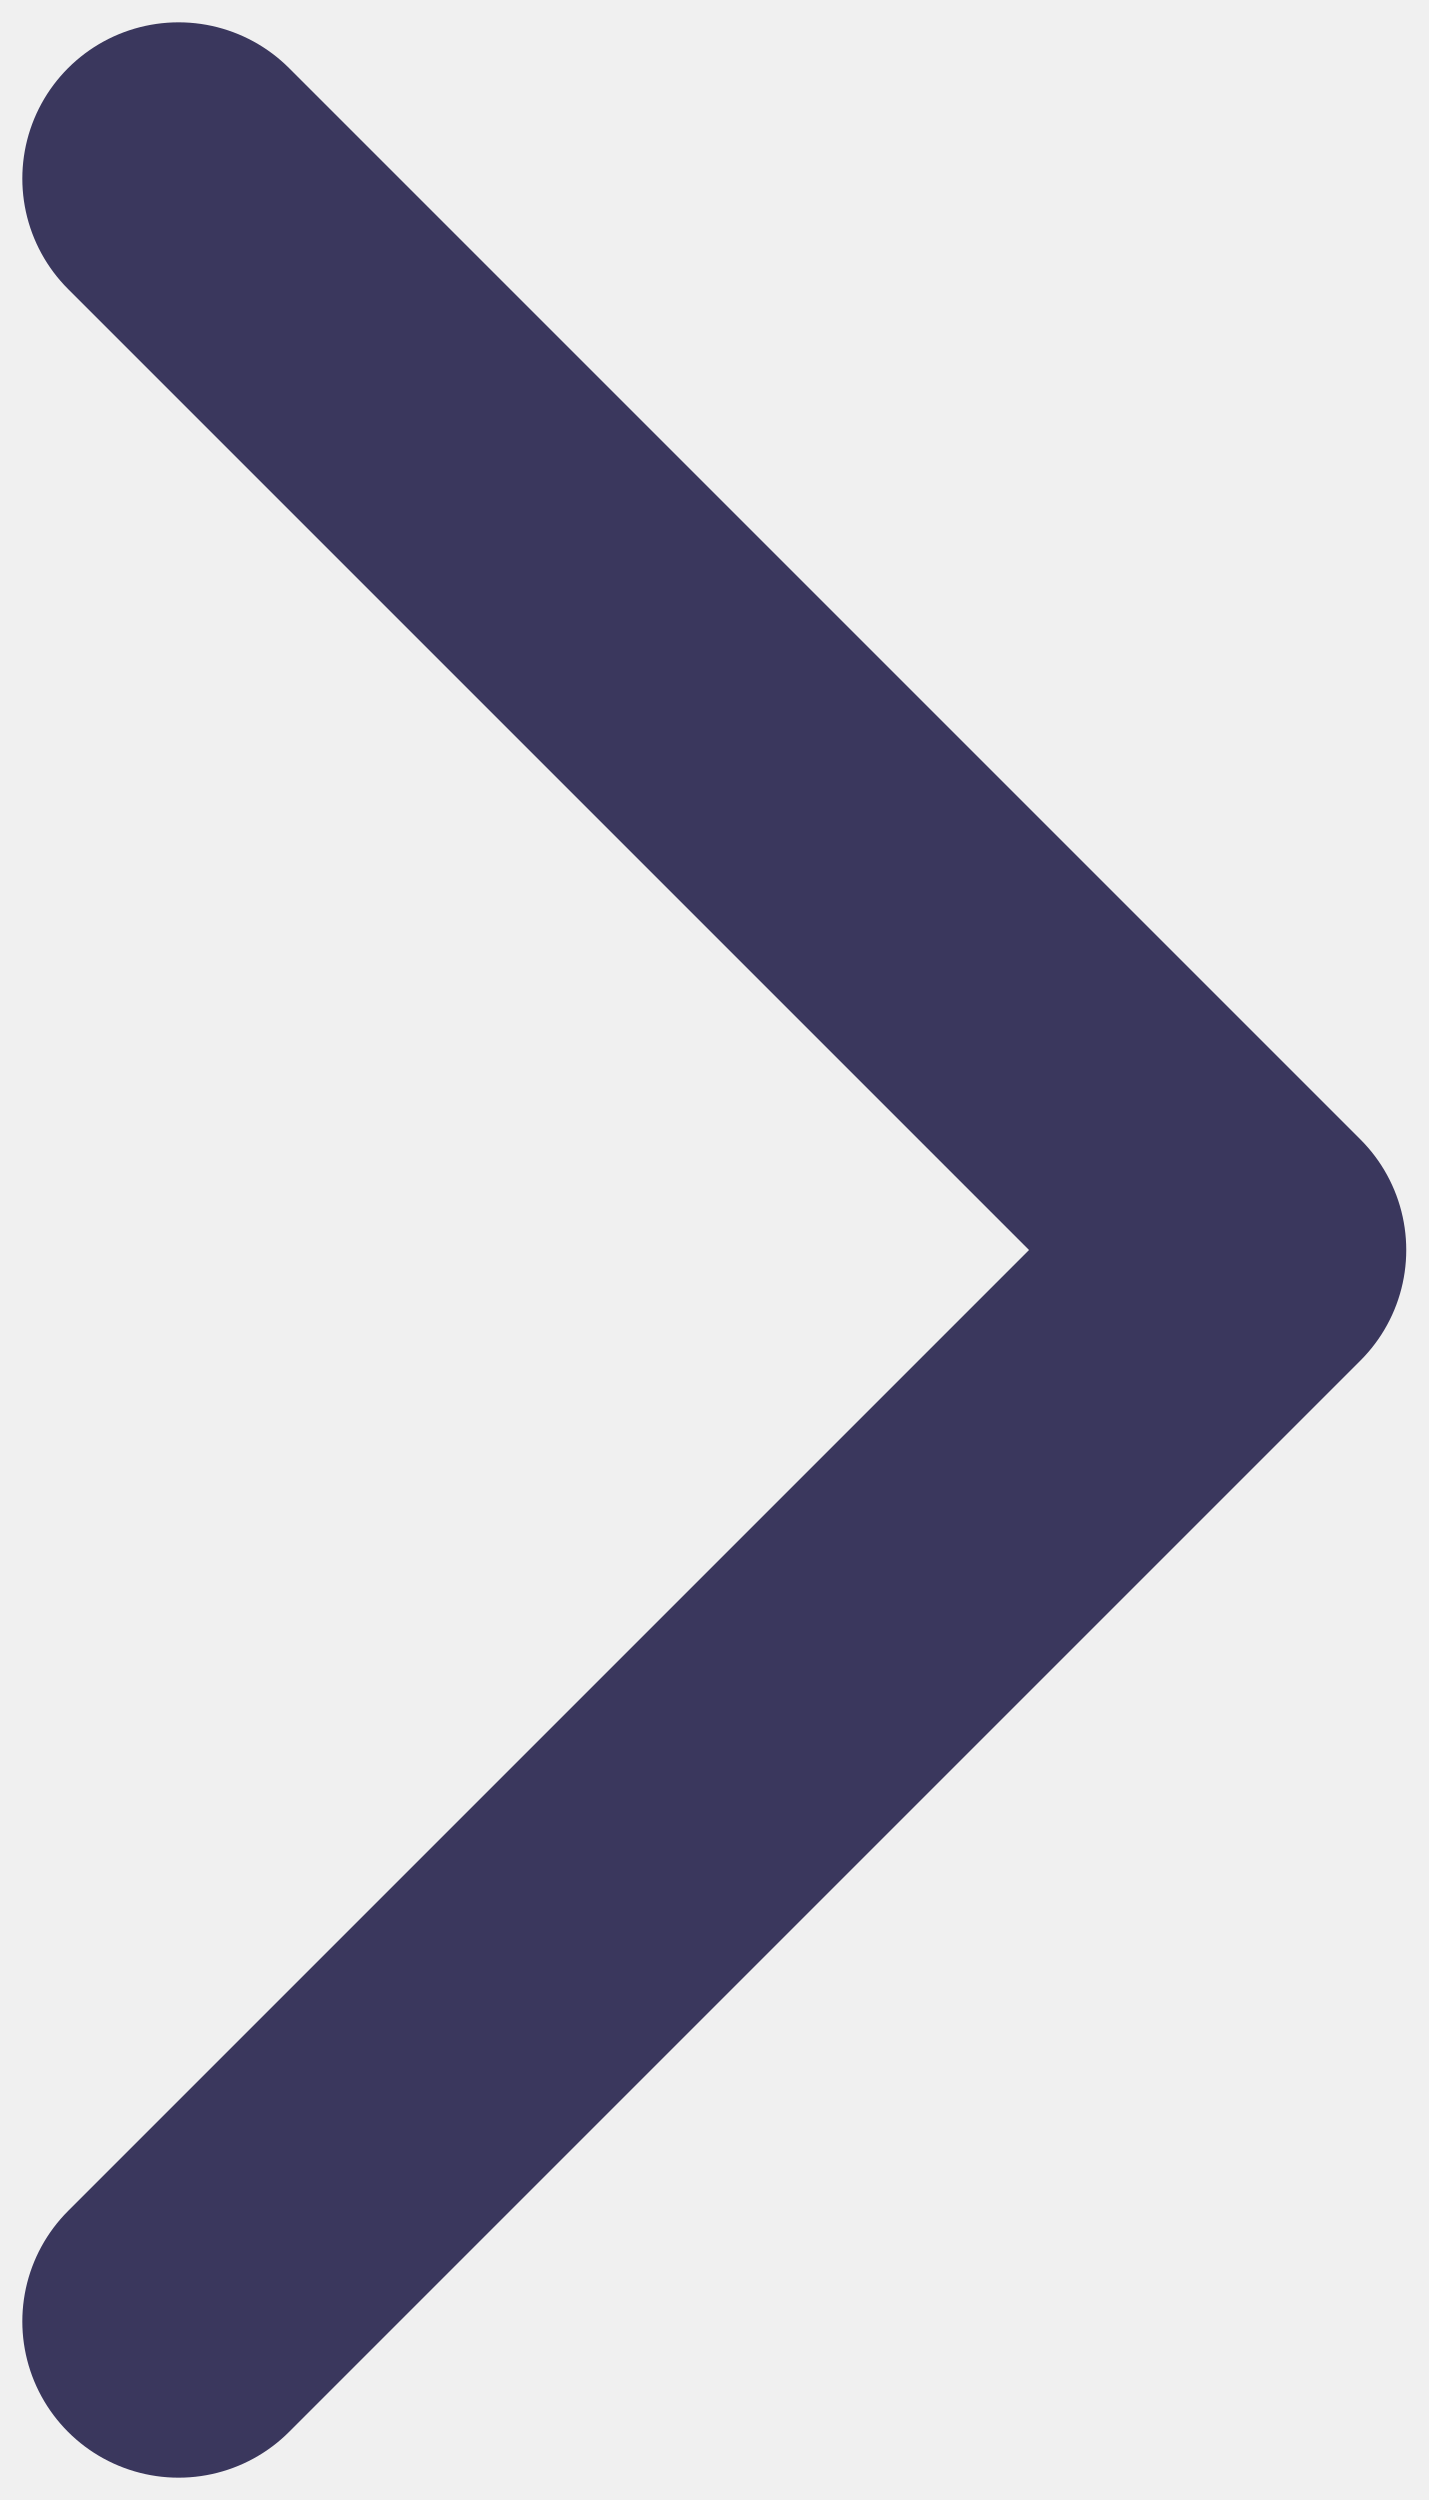
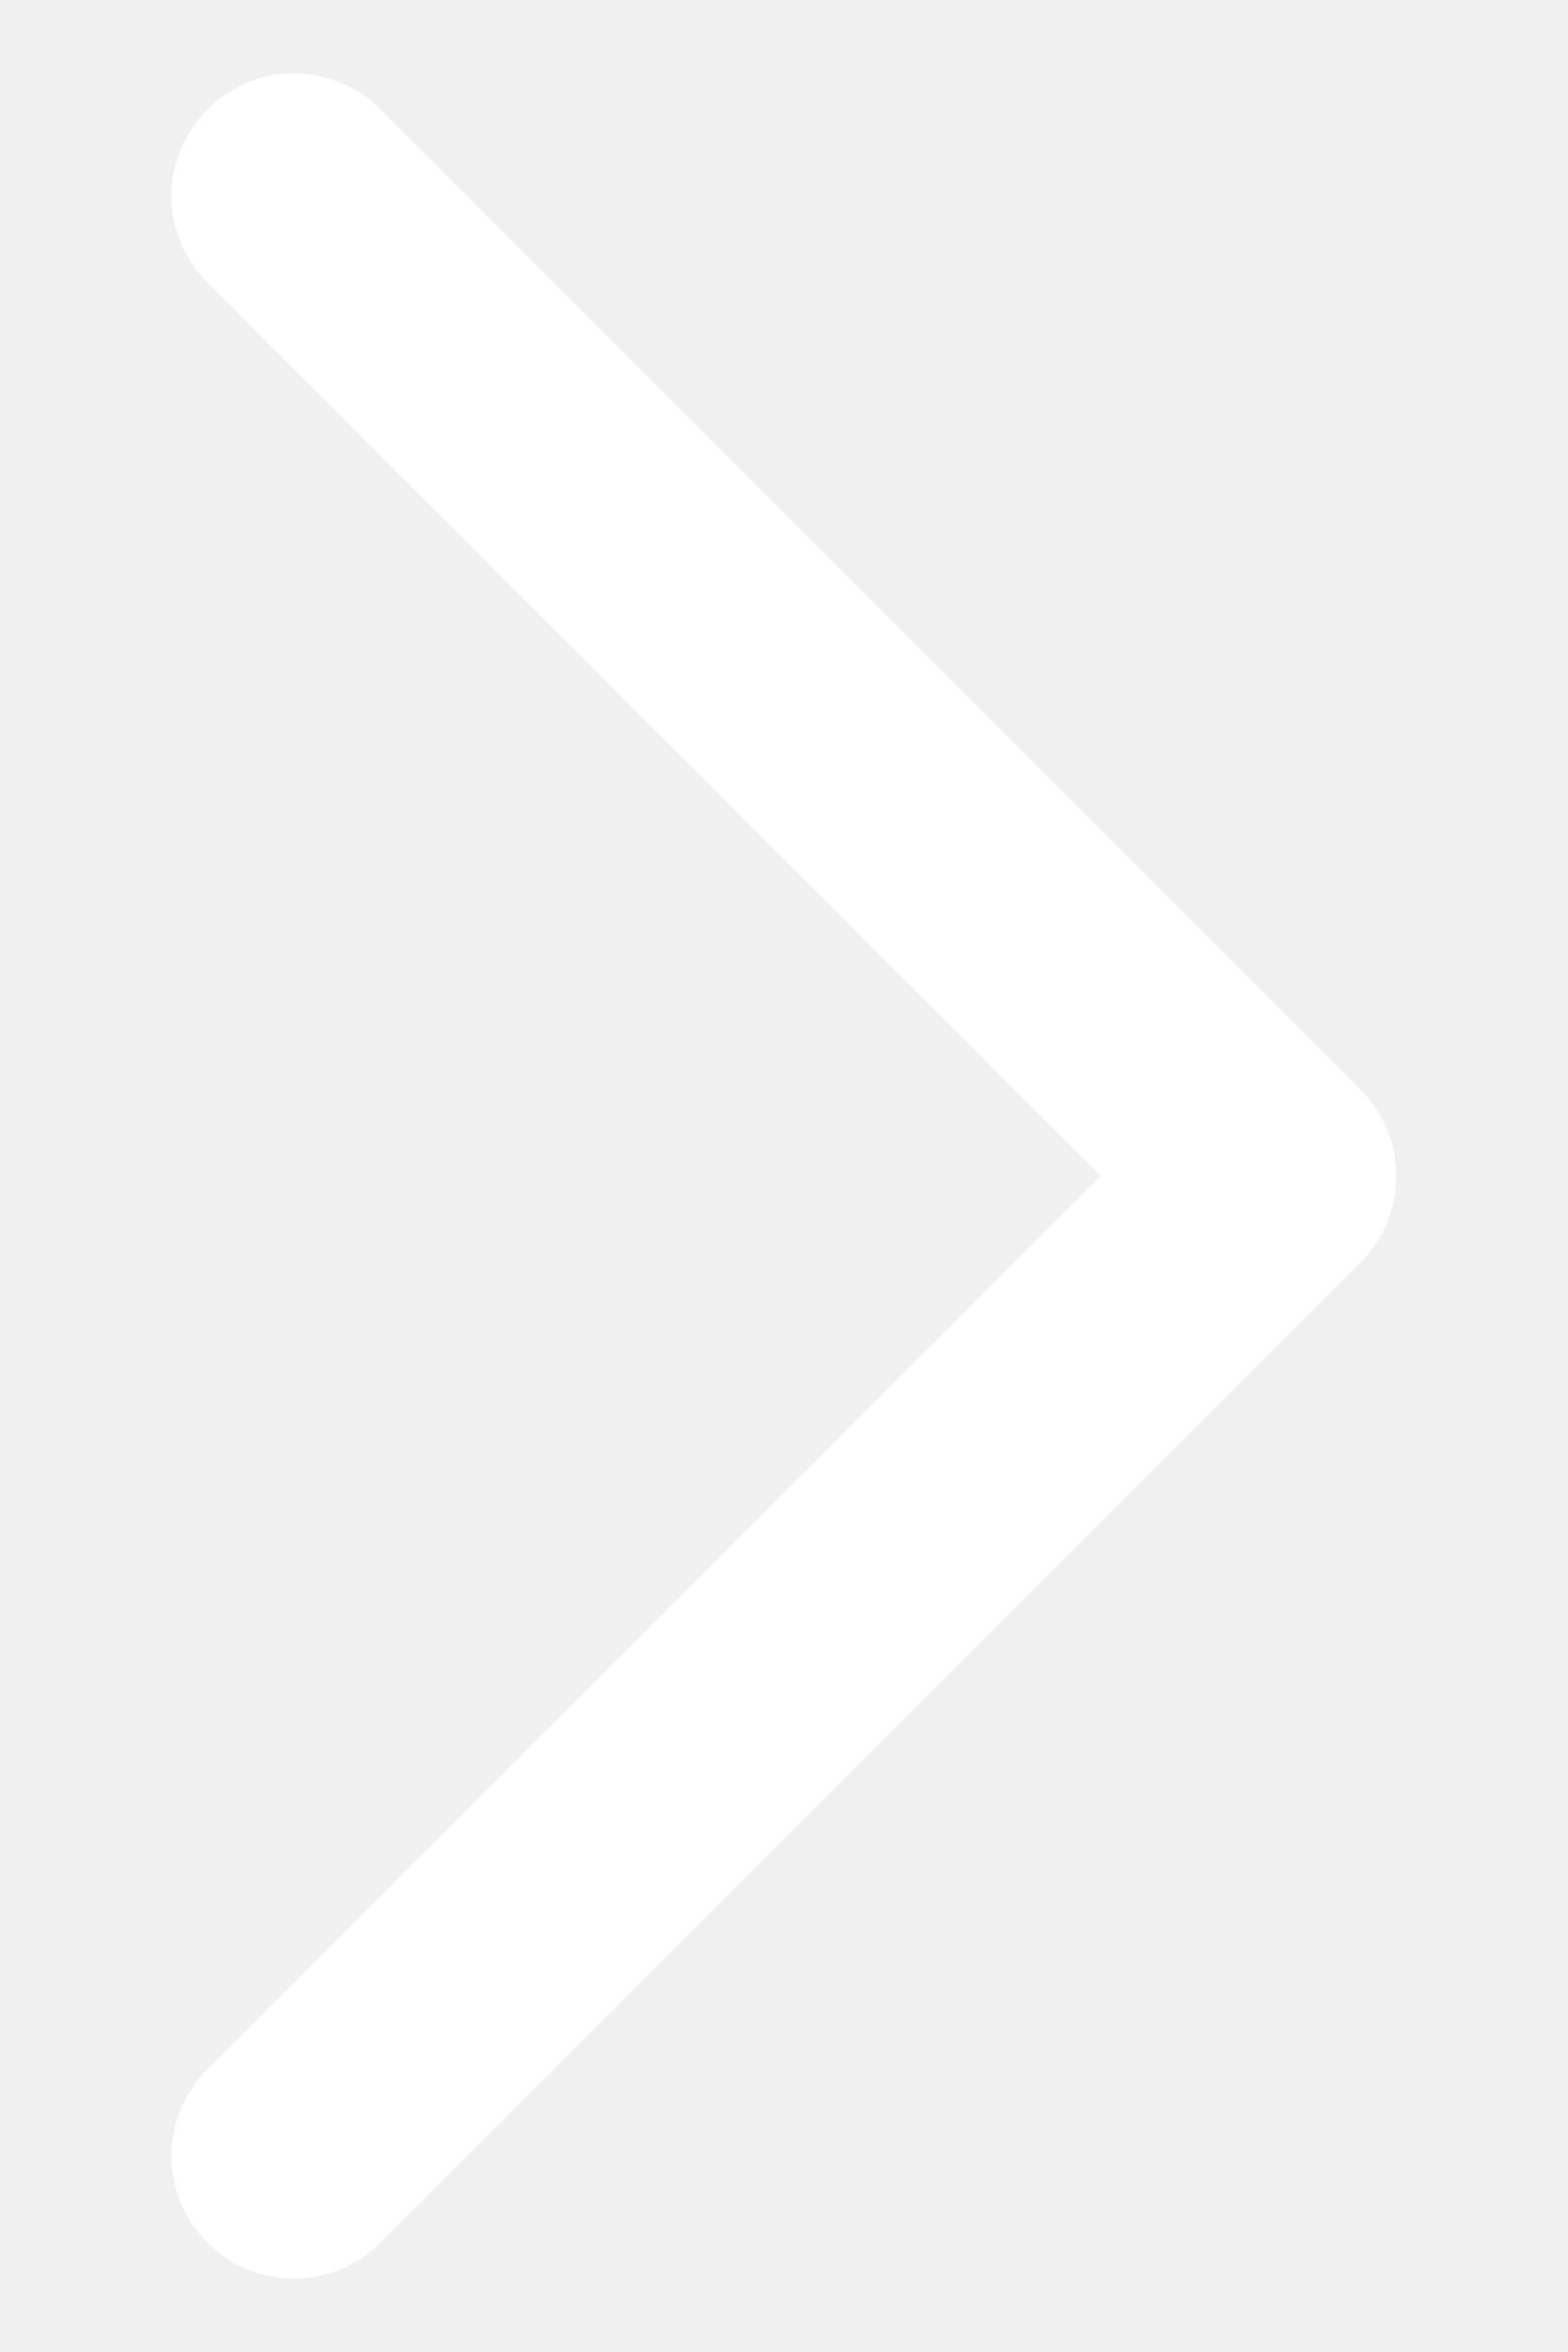
- <svg xmlns="http://www.w3.org/2000/svg" width="8" height="14" viewBox="0 0 8 14" fill="none">
-   <path d="M1 1L7 7L1 13" stroke="#3A375D" stroke-width="1.75" stroke-linecap="round" stroke-linejoin="round" />
+ <svg xmlns="http://www.w3.org/2000/svg" width="8" height="12" viewBox="0 0 8 12" fill="none">
+   <path d="M1.5 1L6.5 6L1.5 11" stroke="white" stroke-width="1.25" stroke-linecap="round" stroke-linejoin="round" />
</svg>
